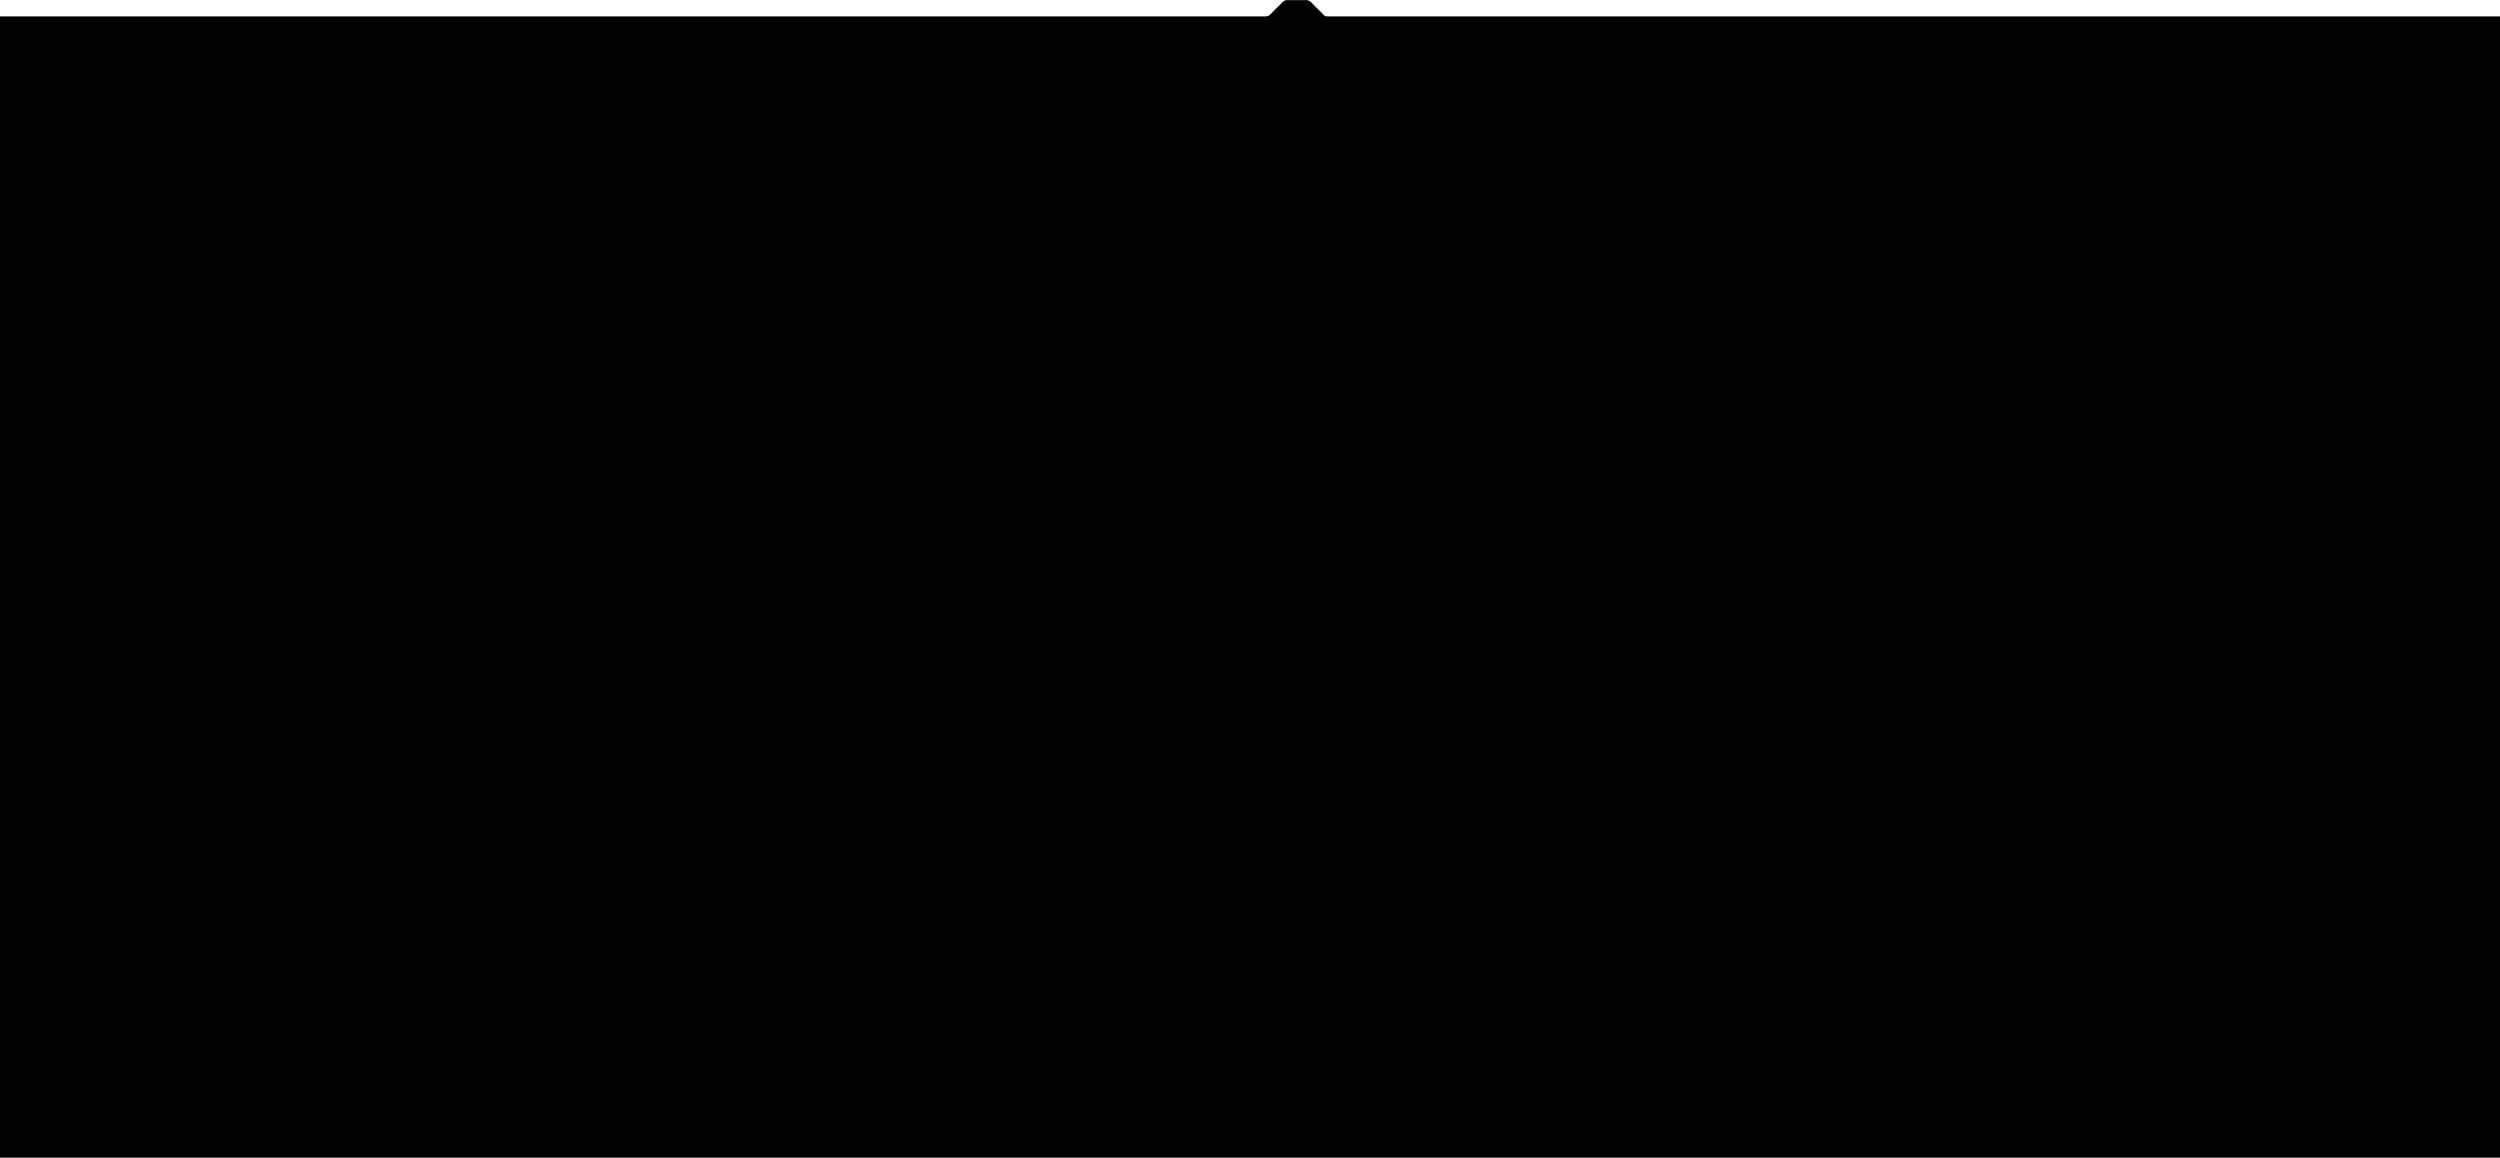
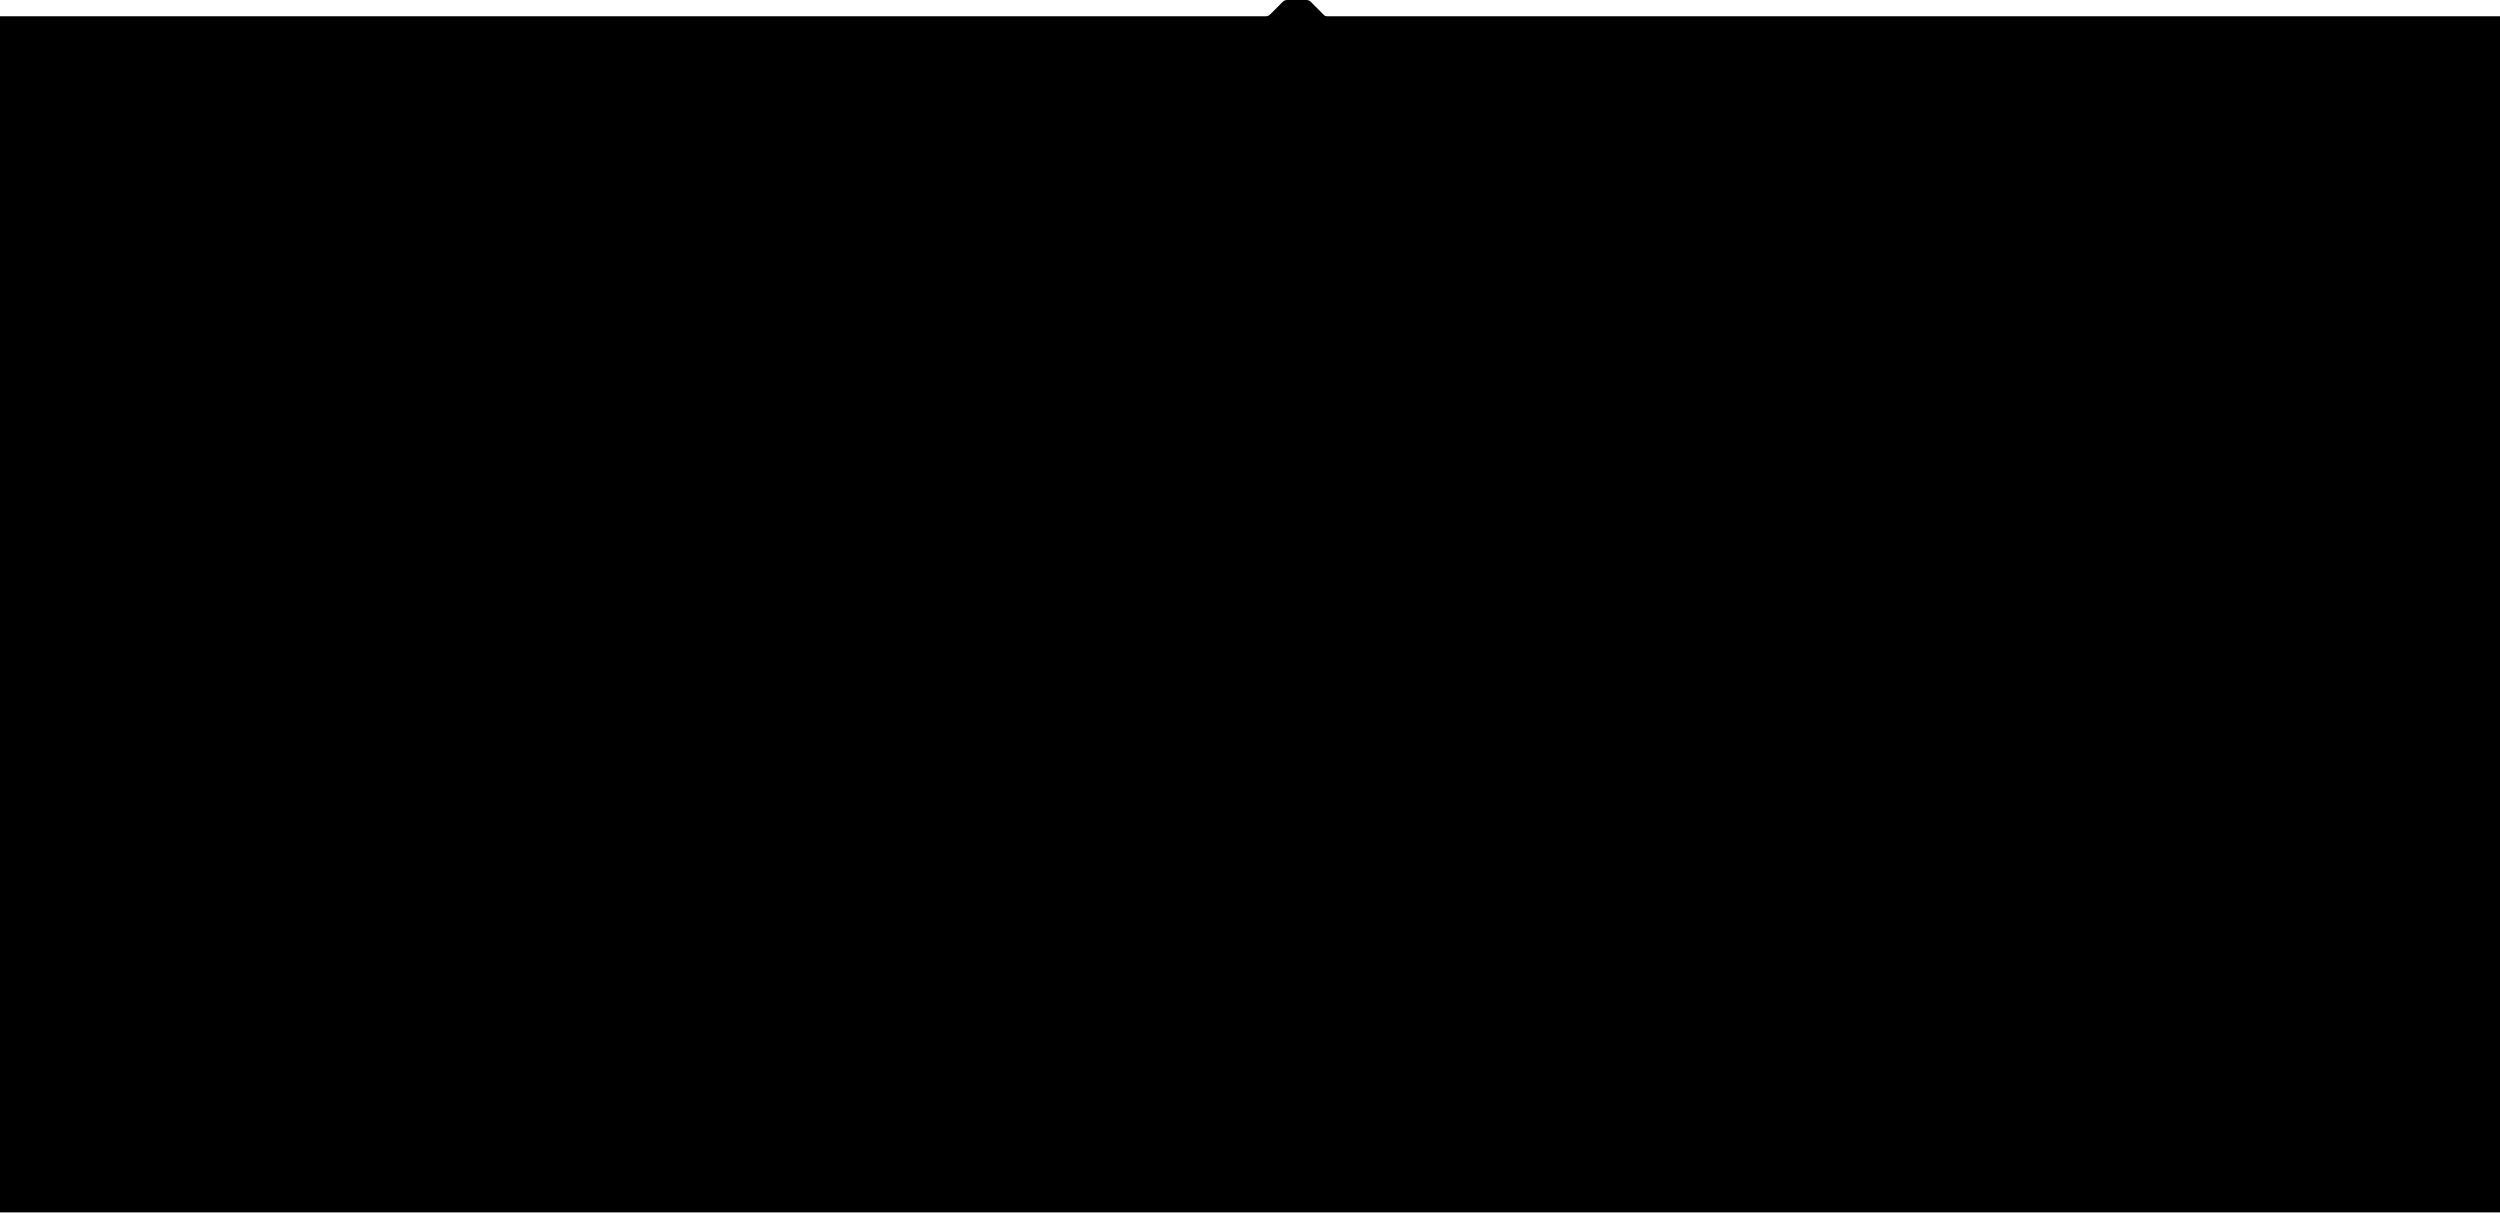
- <svg xmlns="http://www.w3.org/2000/svg" fill="none" height="4557" viewBox="0 0 9840 4557" width="9840">
-   <path clip-rule="evenodd" d="m9840 4556.5h-9840v-4492l4982.06.002c6.36 0 12.47-2.529 16.97-7.03l49.94-49.943c4.5-4.501 10.61-7.03 16.97-7.03h76.12c6.36 0 12.47 2.529 16.97 7.029l49.94 49.941c4.5 4.501 7.8 7.029 14.17 7.029h4616.86z" fill="#000" fill-rule="evenodd" />
+ <svg xmlns="http://www.w3.org/2000/svg" fill="none" height="4772" viewBox="0 0 9840 4772" width="9840">
+   <path clip-rule="evenodd" d="m9840 4772h-9840v-4708l4982.06.002c6.36 0 12.47-2.529 16.97-7.03l49.94-49.943c4.5-4.501 10.61-7.03 16.97-7.03h76.12c6.36 0 12.47 2.529 16.97 7.029l49.94 49.941c4.5 4.501 7.8 7.029 14.17 7.029h4616.86z" fill="#000" fill-rule="evenodd" />
</svg>
